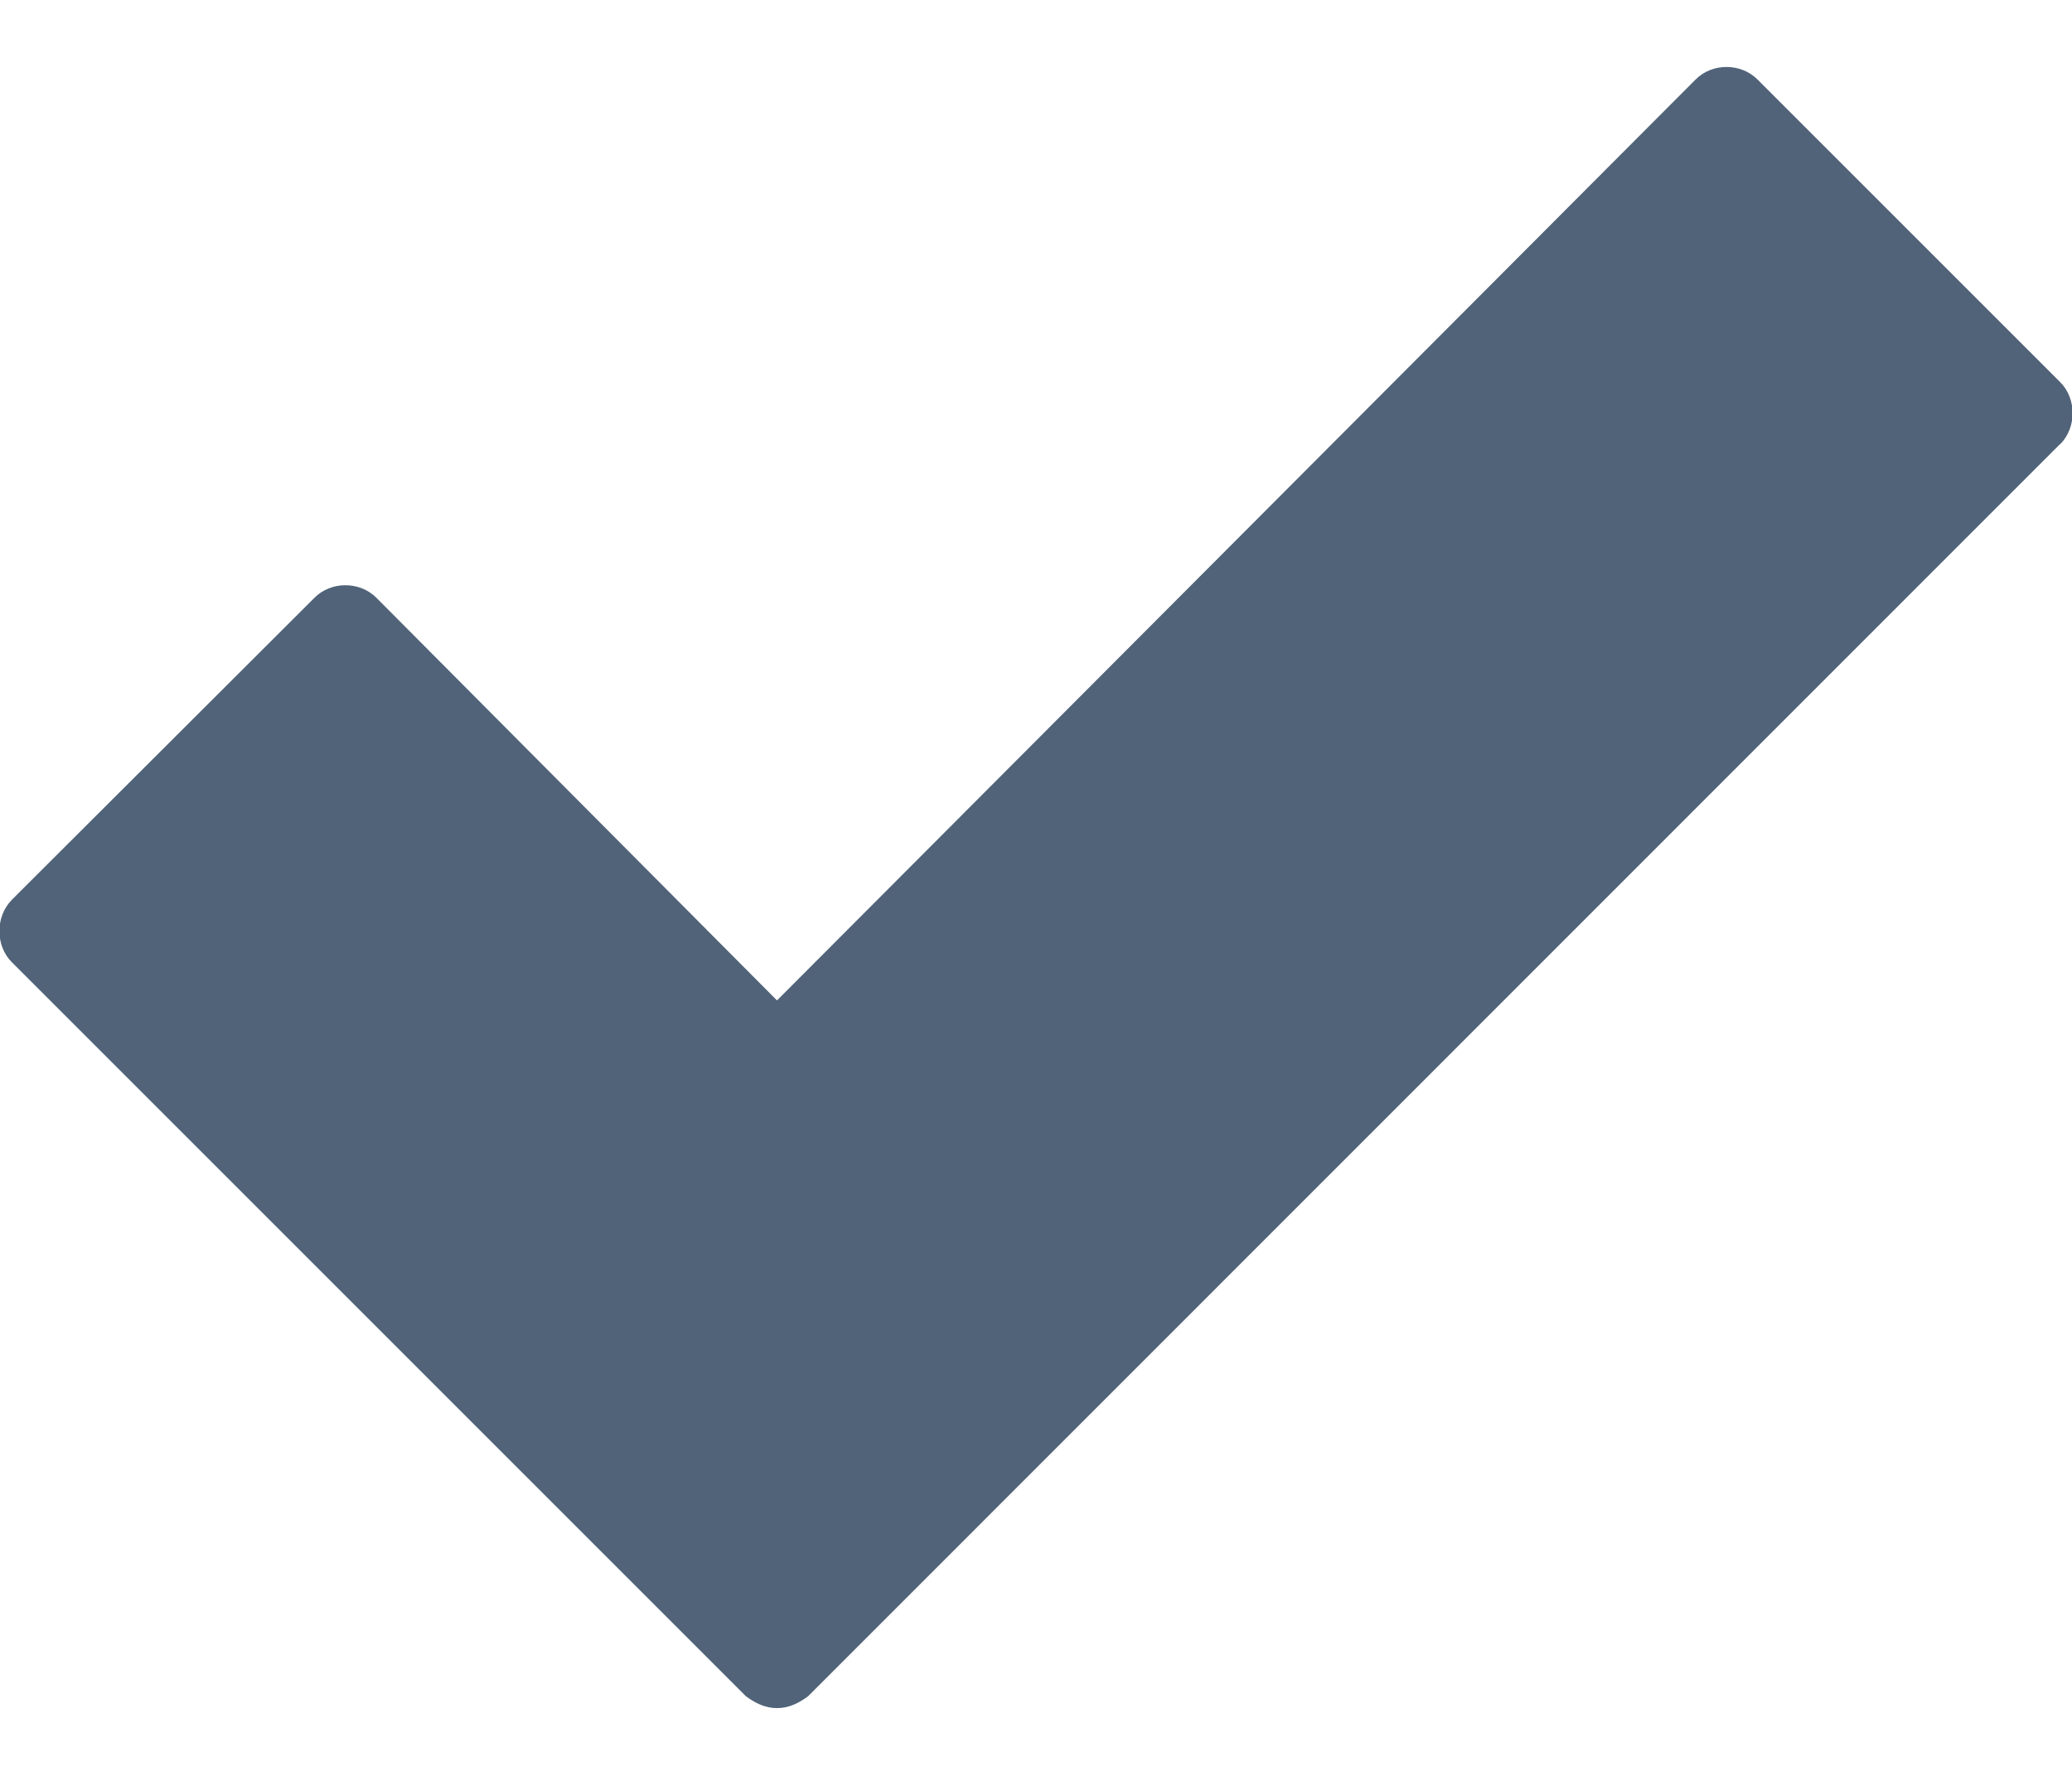
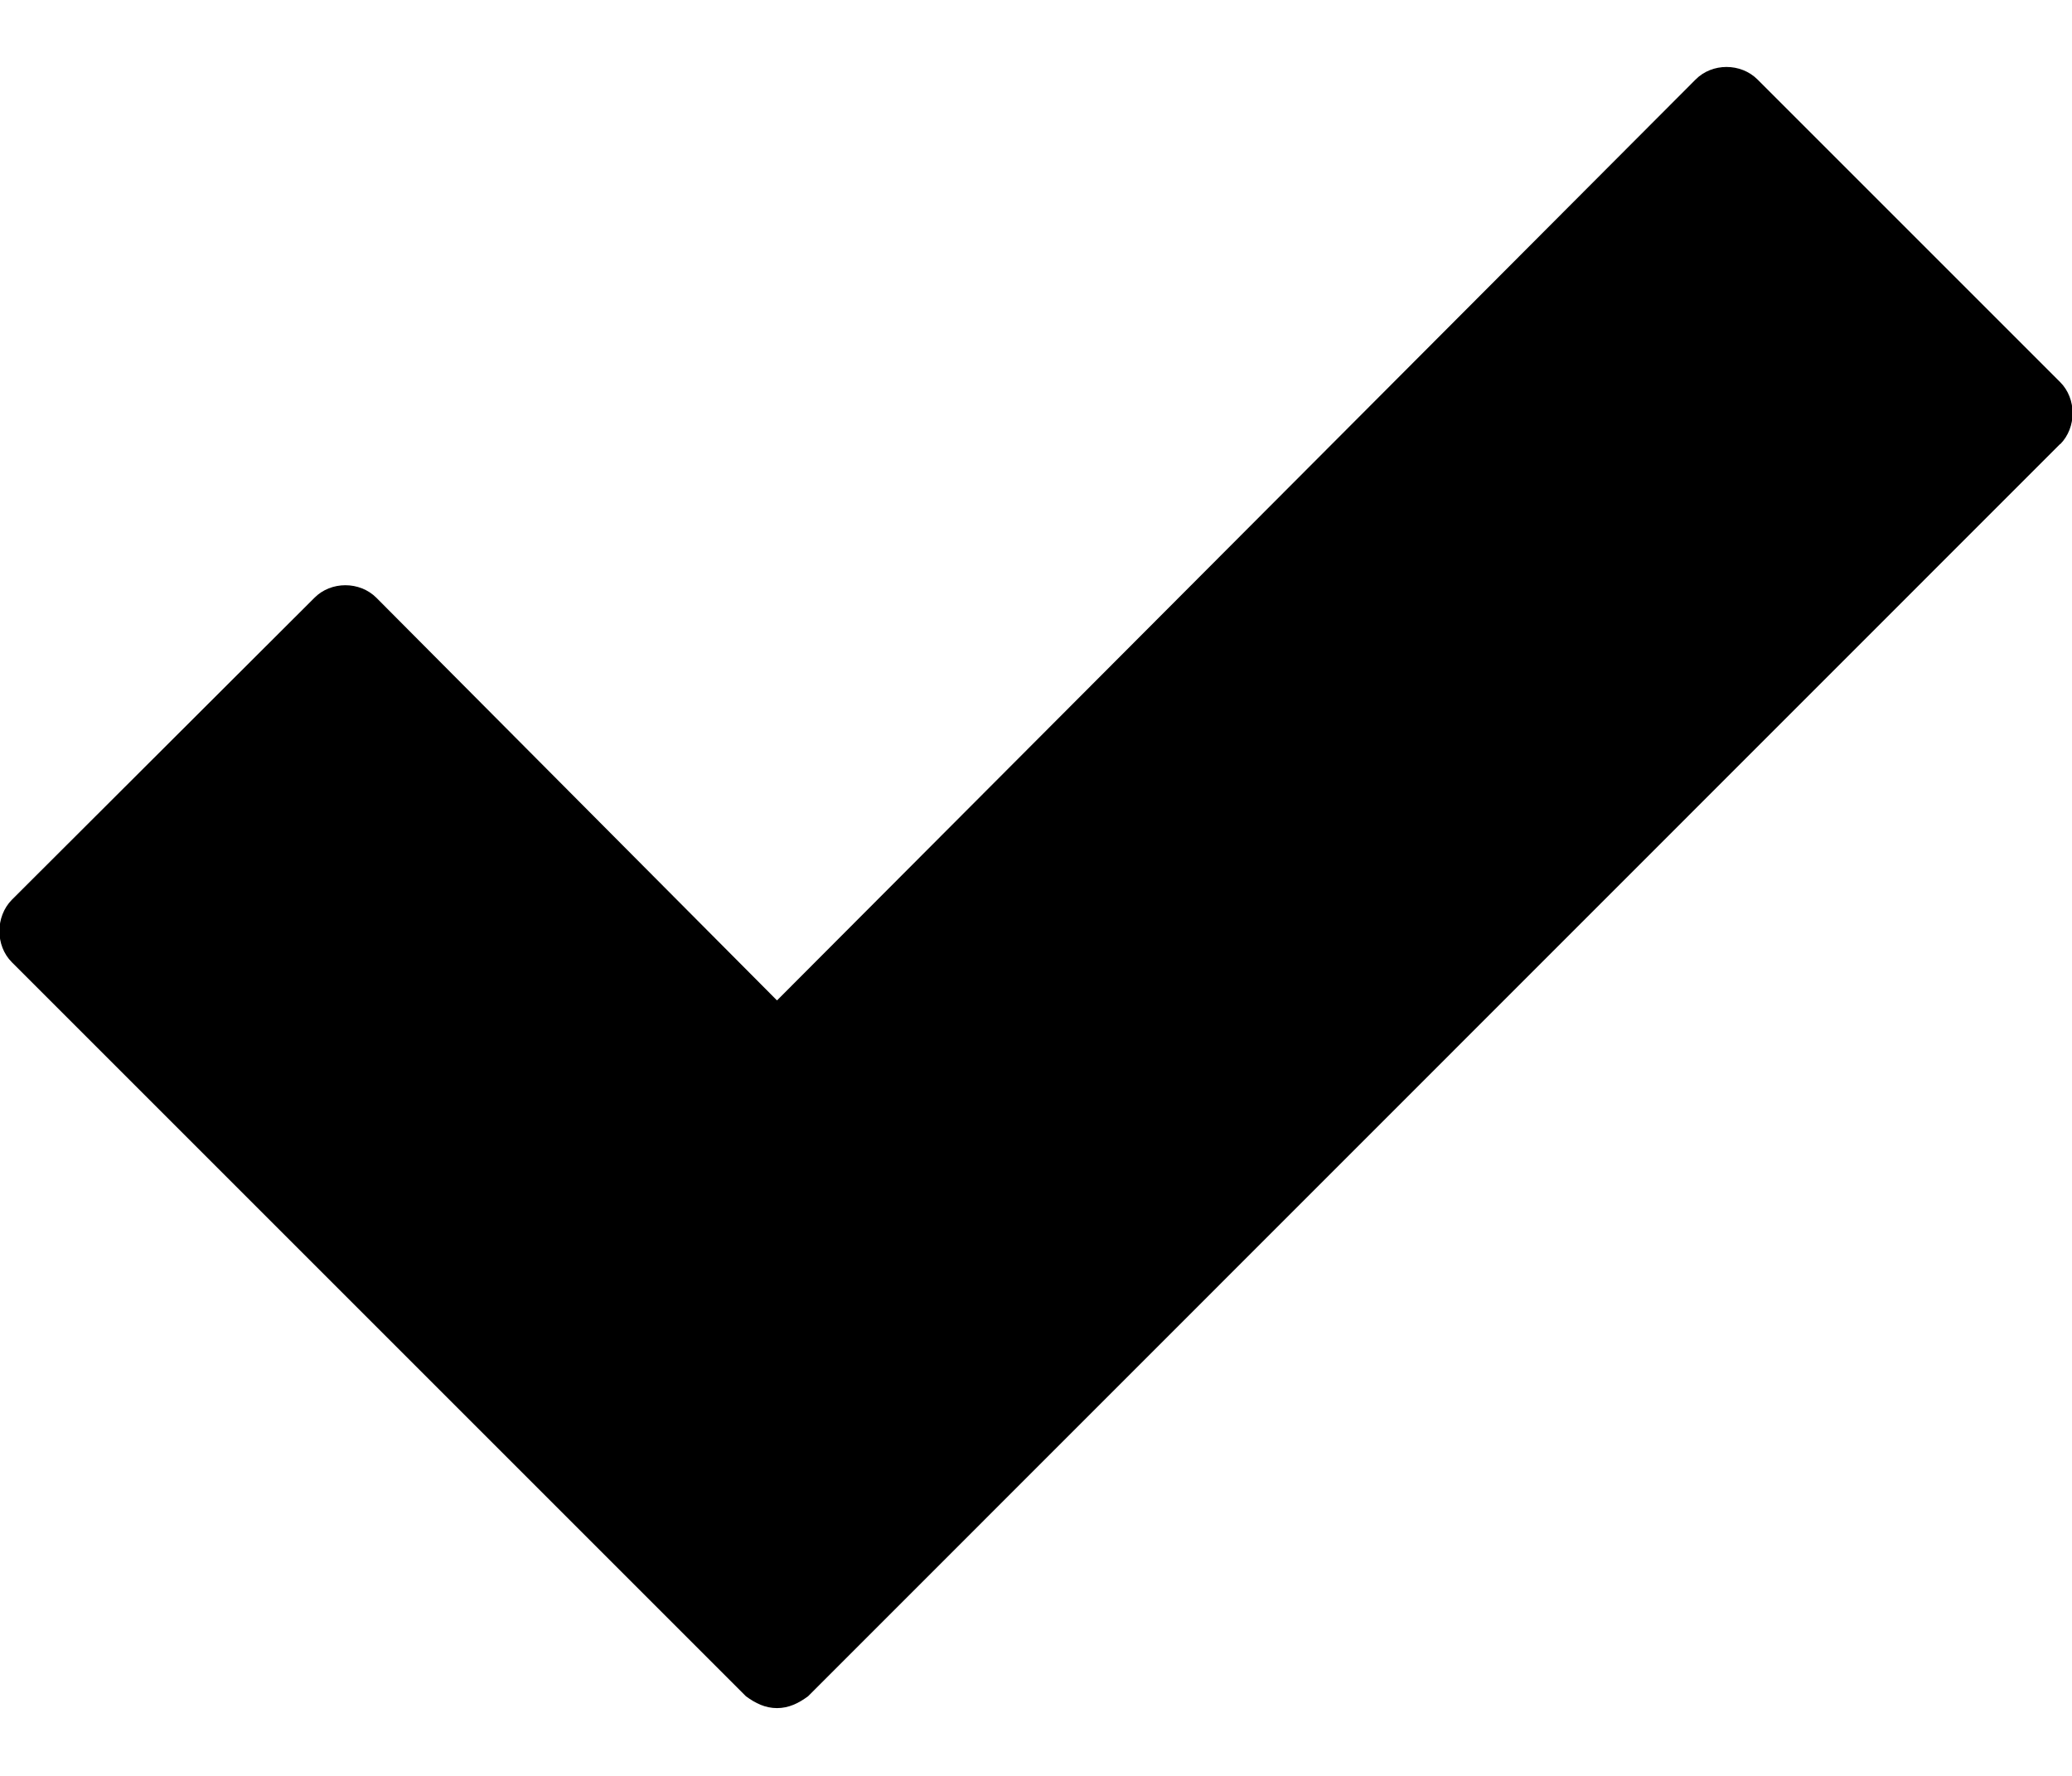
<svg xmlns="http://www.w3.org/2000/svg" role="img" aria-label="Check" width="14" height="12" viewBox="0 0 14 12">
-   <path d="M13.92 3.002c.112-.113.112-.308 0-.42L11.876.538c-.113-.114-.308-.114-.42 0L5.25 6.76 2.544 4.04c-.113-.114-.308-.114-.42 0L.08 6.08c-.112.114-.112.31 0 .422l4.96 4.96c.064.047.13.08.21.08.08 0 .146-.033.21-.08L13.92 3z" fill="#516378" />
+   <g>
+     <path d="M13.92 3.002c.112-.113.112-.308 0-.42L11.876.538c-.113-.114-.308-.114-.42 0L5.25 6.76 2.544 4.04c-.113-.114-.308-.114-.42 0L.08 6.08c-.112.114-.112.31 0 .422l4.96 4.96c.064.047.13.08.21.08.08 0 .146-.033.21-.08L13.92 3z" />
+   </g>
</svg>
